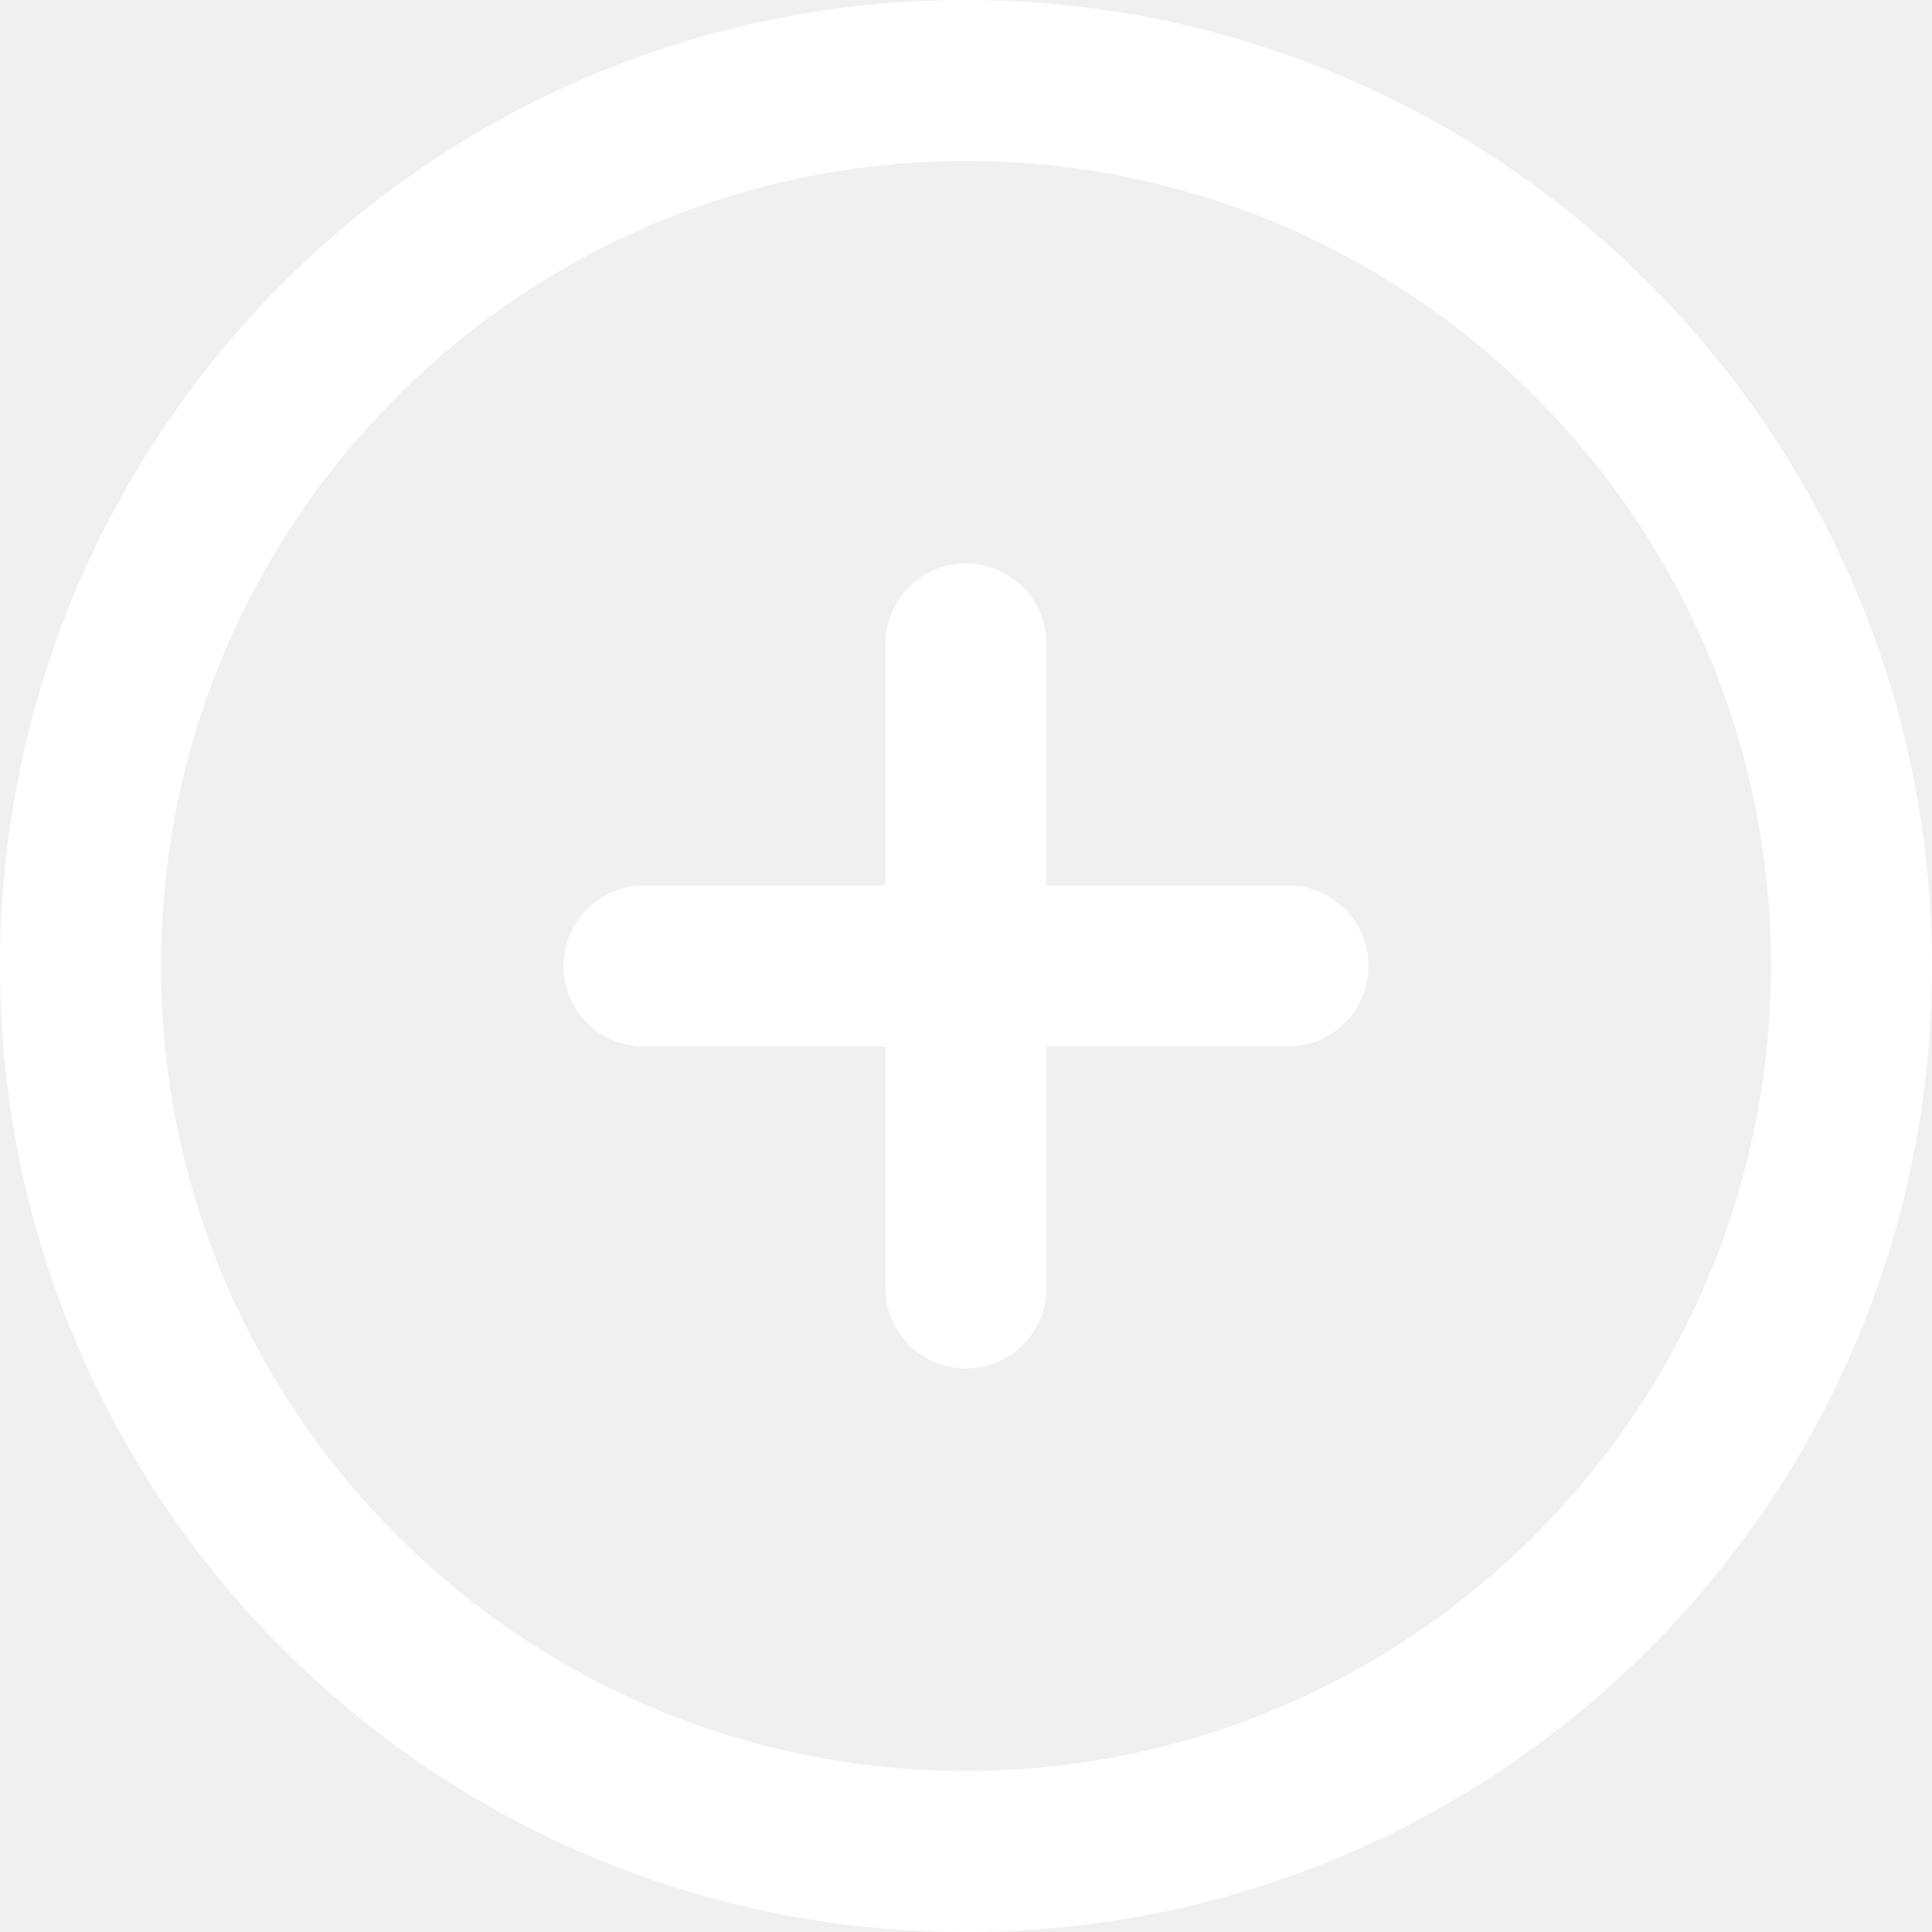
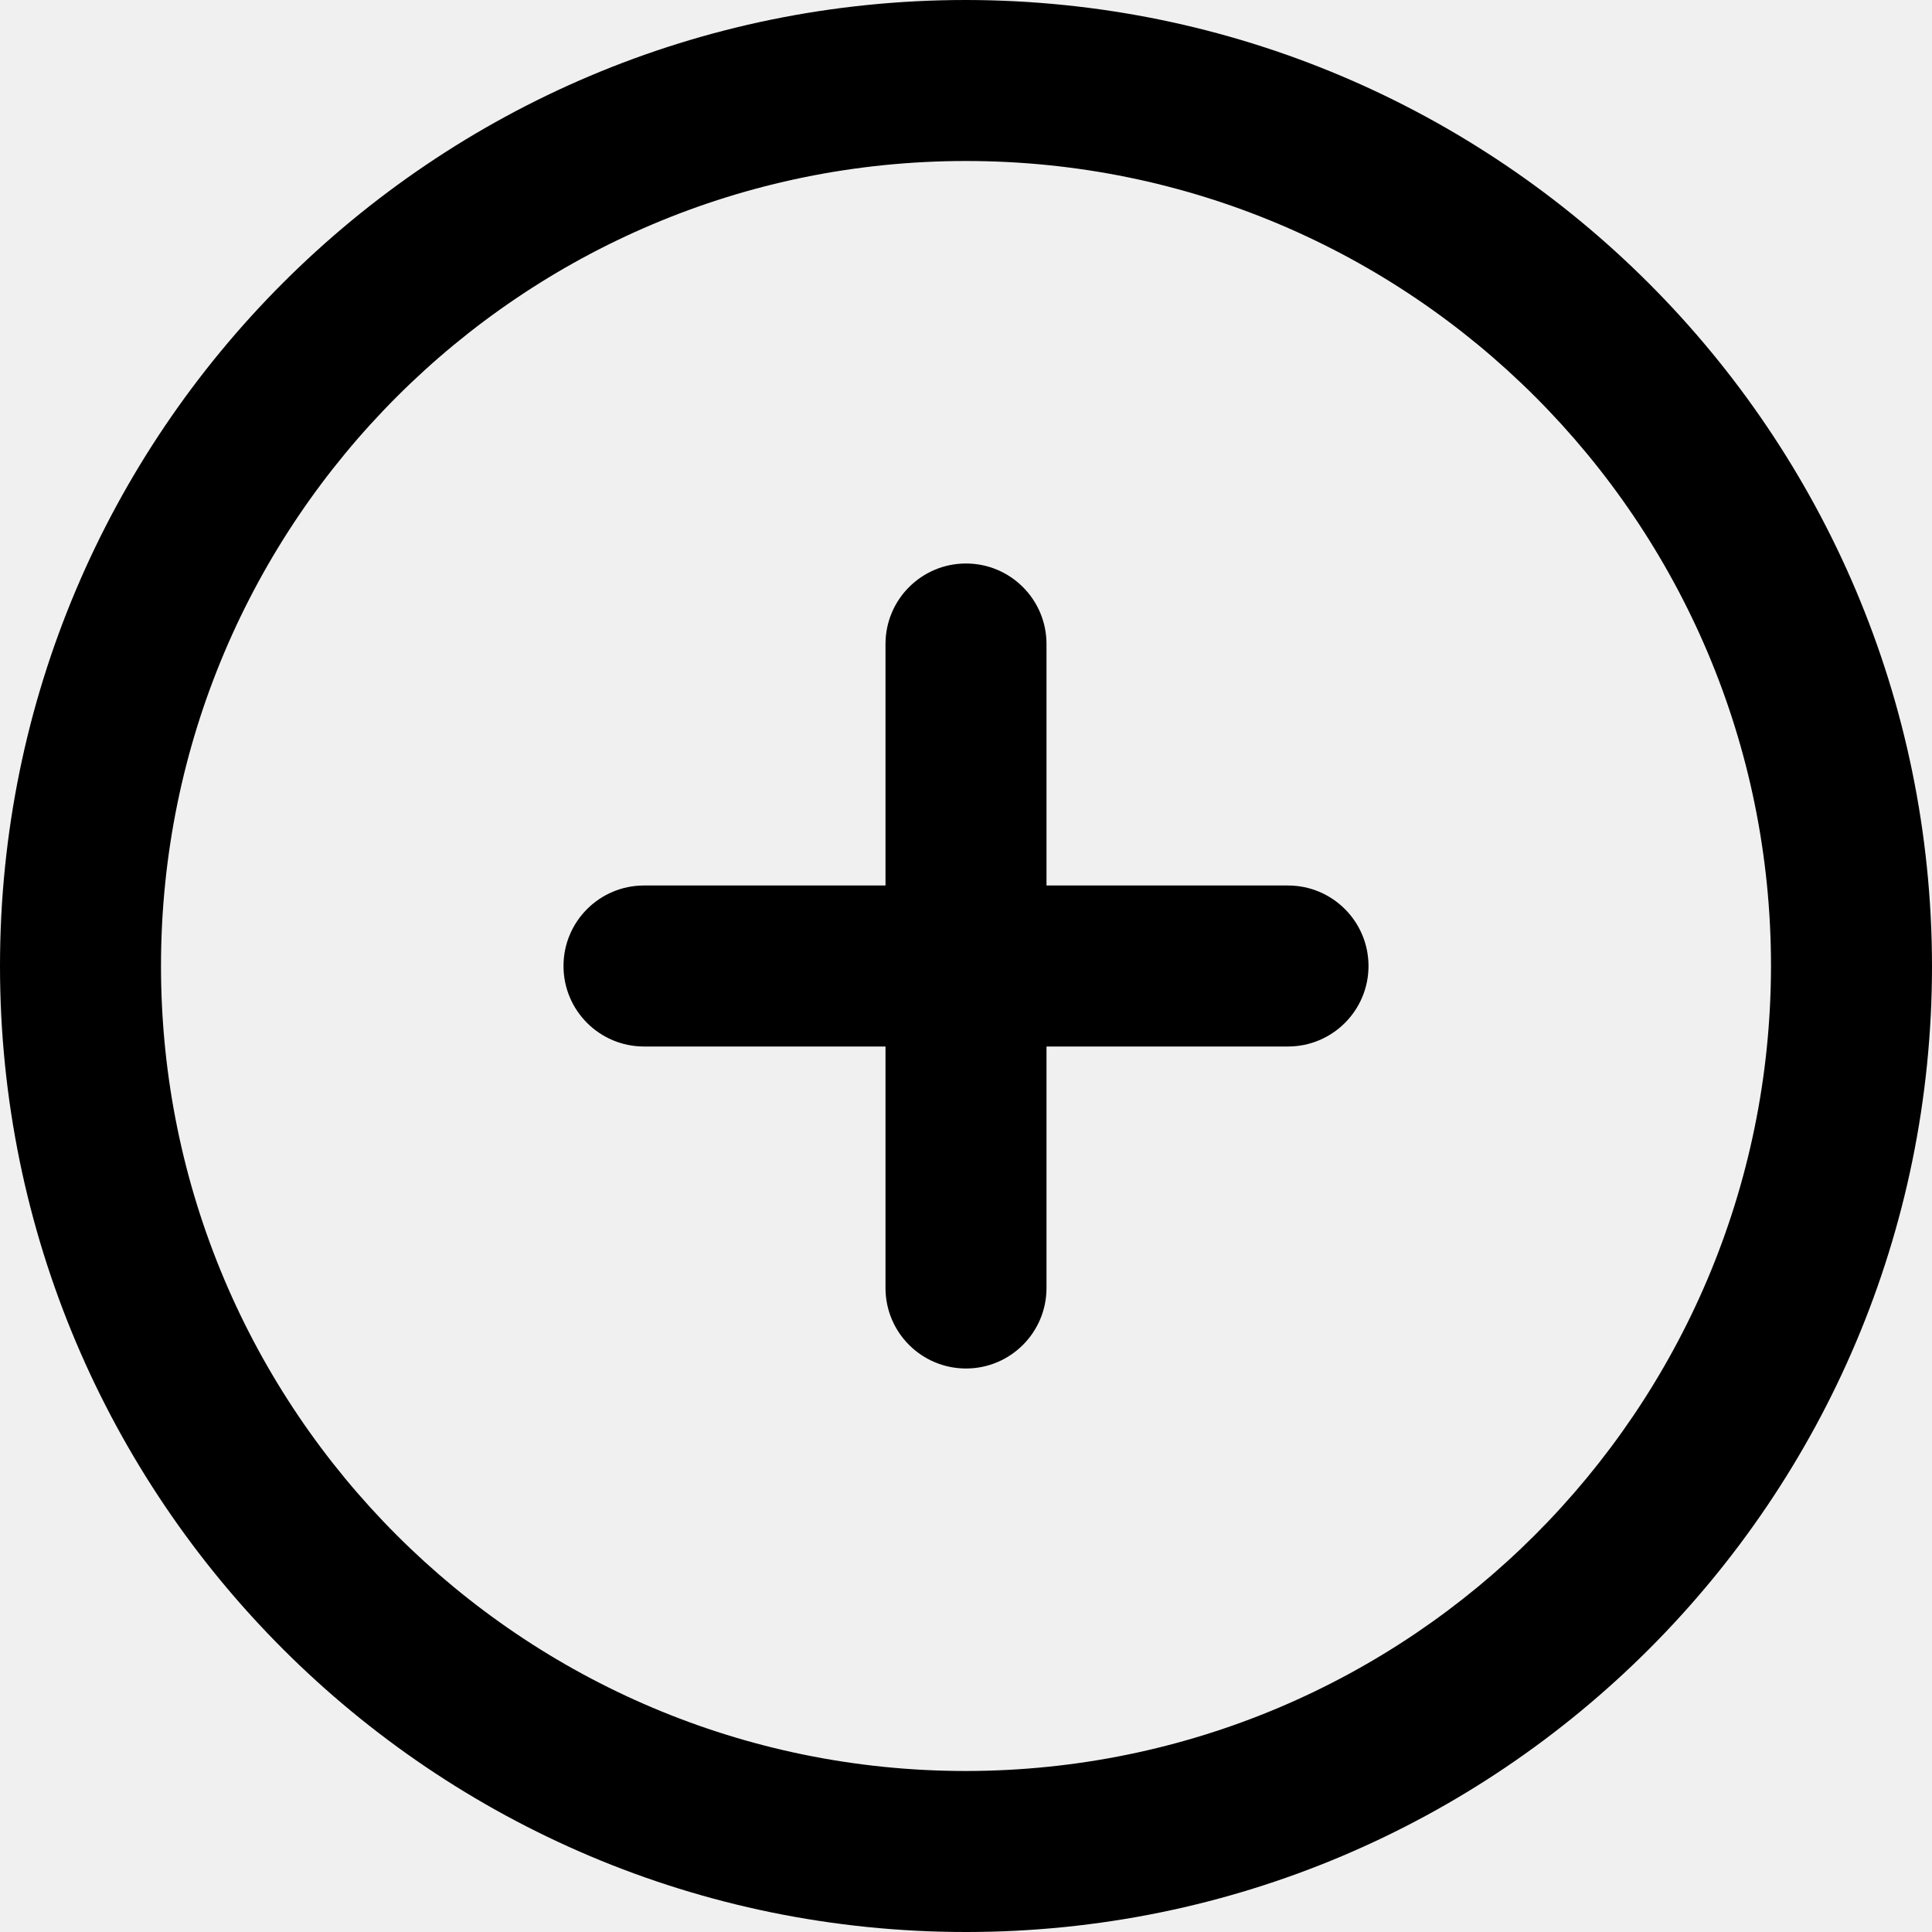
<svg xmlns="http://www.w3.org/2000/svg" width="24" height="24" fill="none" viewBox="0 0 24 24" version="1.1" id="svg11">
  <g clip-path="url(#a)" id="g4">
-     <path fill="#374957" d="M12 0a12 12 0 1 0 12 12A12.013 12.013 0 0 0 12 0Zm0 22a10 10 0 1 1 10-10 10.011 10.011 0 0 1-10 10Zm5-10a1 1 0 0 1-1 1h-3v3a1 1 0 0 1-2 0v-3H8a1 1 0 0 1 0-2h3V8a1 1 0 0 1 2 0v3h3a1 1 0 0 1 1 1Z" id="path2" style="fill:#ffffff;fill-opacity:1" />
+     <path fill="#374957" d="M12 0a12 12 0 1 0 12 12A12.013 12.013 0 0 0 12 0Zm0 22a10 10 0 1 1 10-10 10.011 10.011 0 0 1-10 10Zm5-10a1 1 0 0 1-1 1h-3v3a1 1 0 0 1-2 0v-3H8a1 1 0 0 1 0-2h3V8a1 1 0 0 1 2 0v3h3a1 1 0 0 1 1 1Z" id="path2" style="fill:#000;fill-opacity:1" />
  </g>
  <defs id="defs9">
    <clipPath id="a">
-       <path fill="#fff" d="M0 0h24v24H0z" id="path6" />
+       <path fill="#000" d="M0 0h24v24H0z" id="path6" />
    </clipPath>
  </defs>
</svg>
